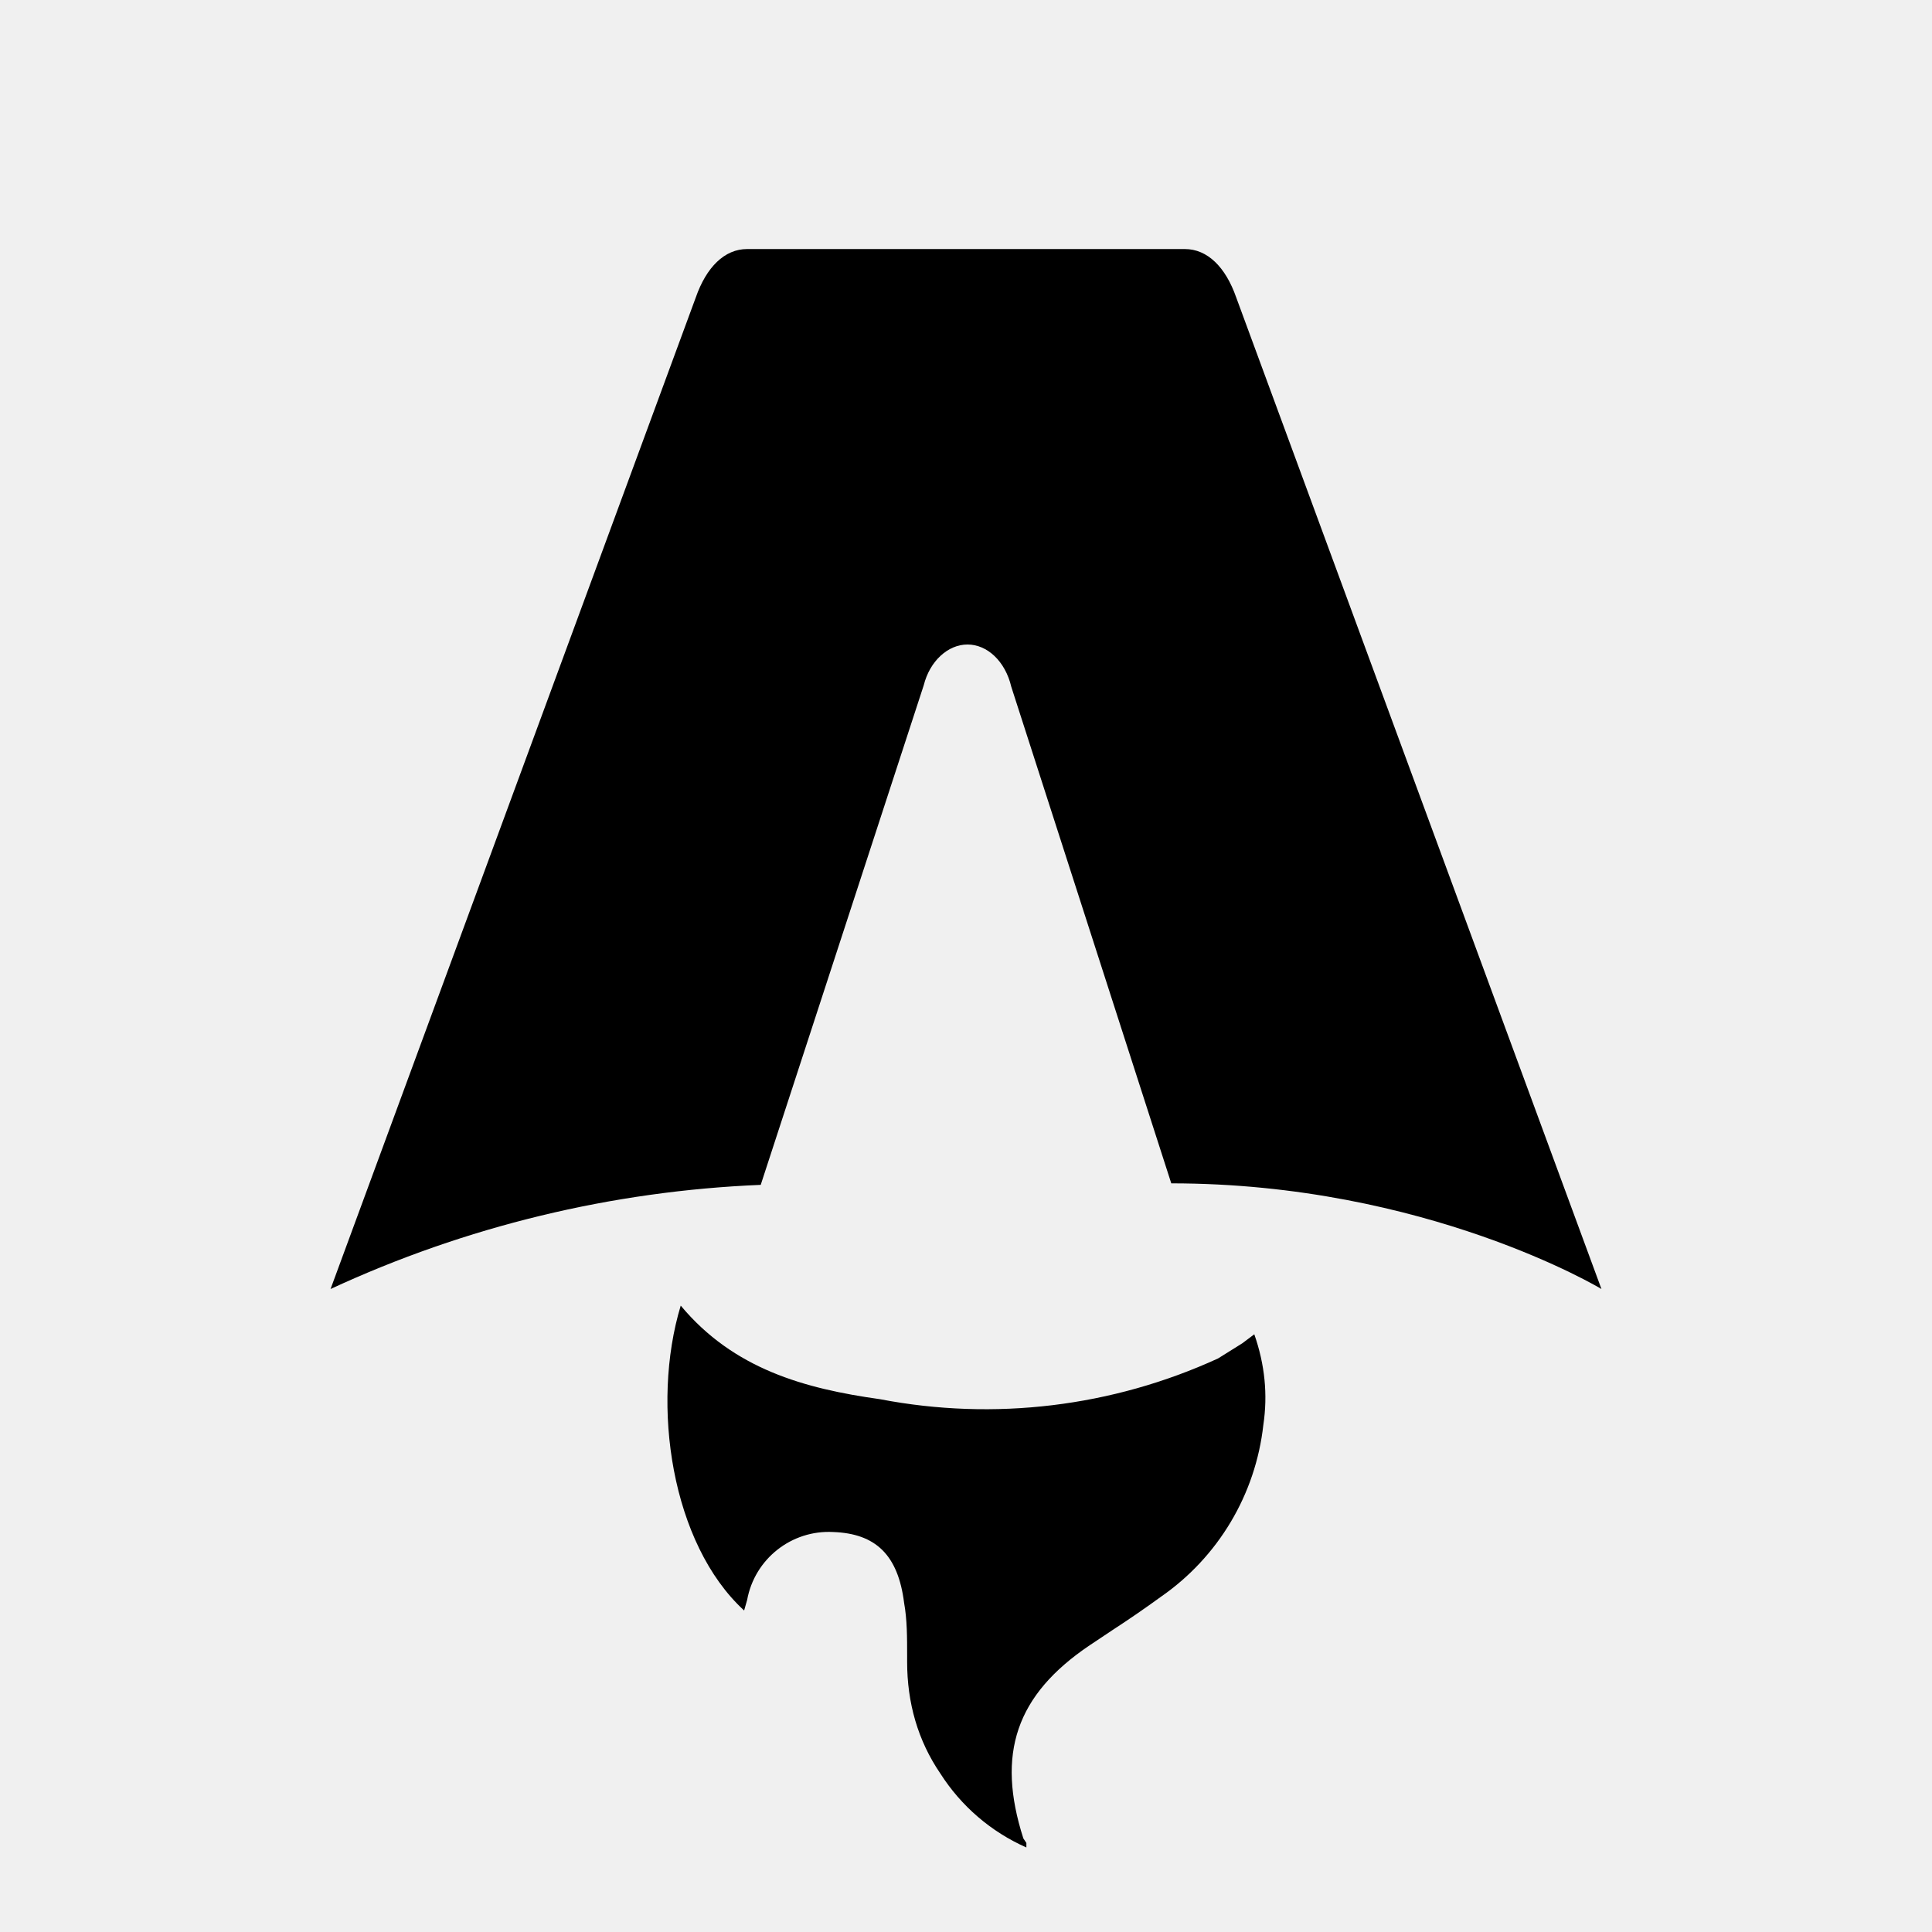
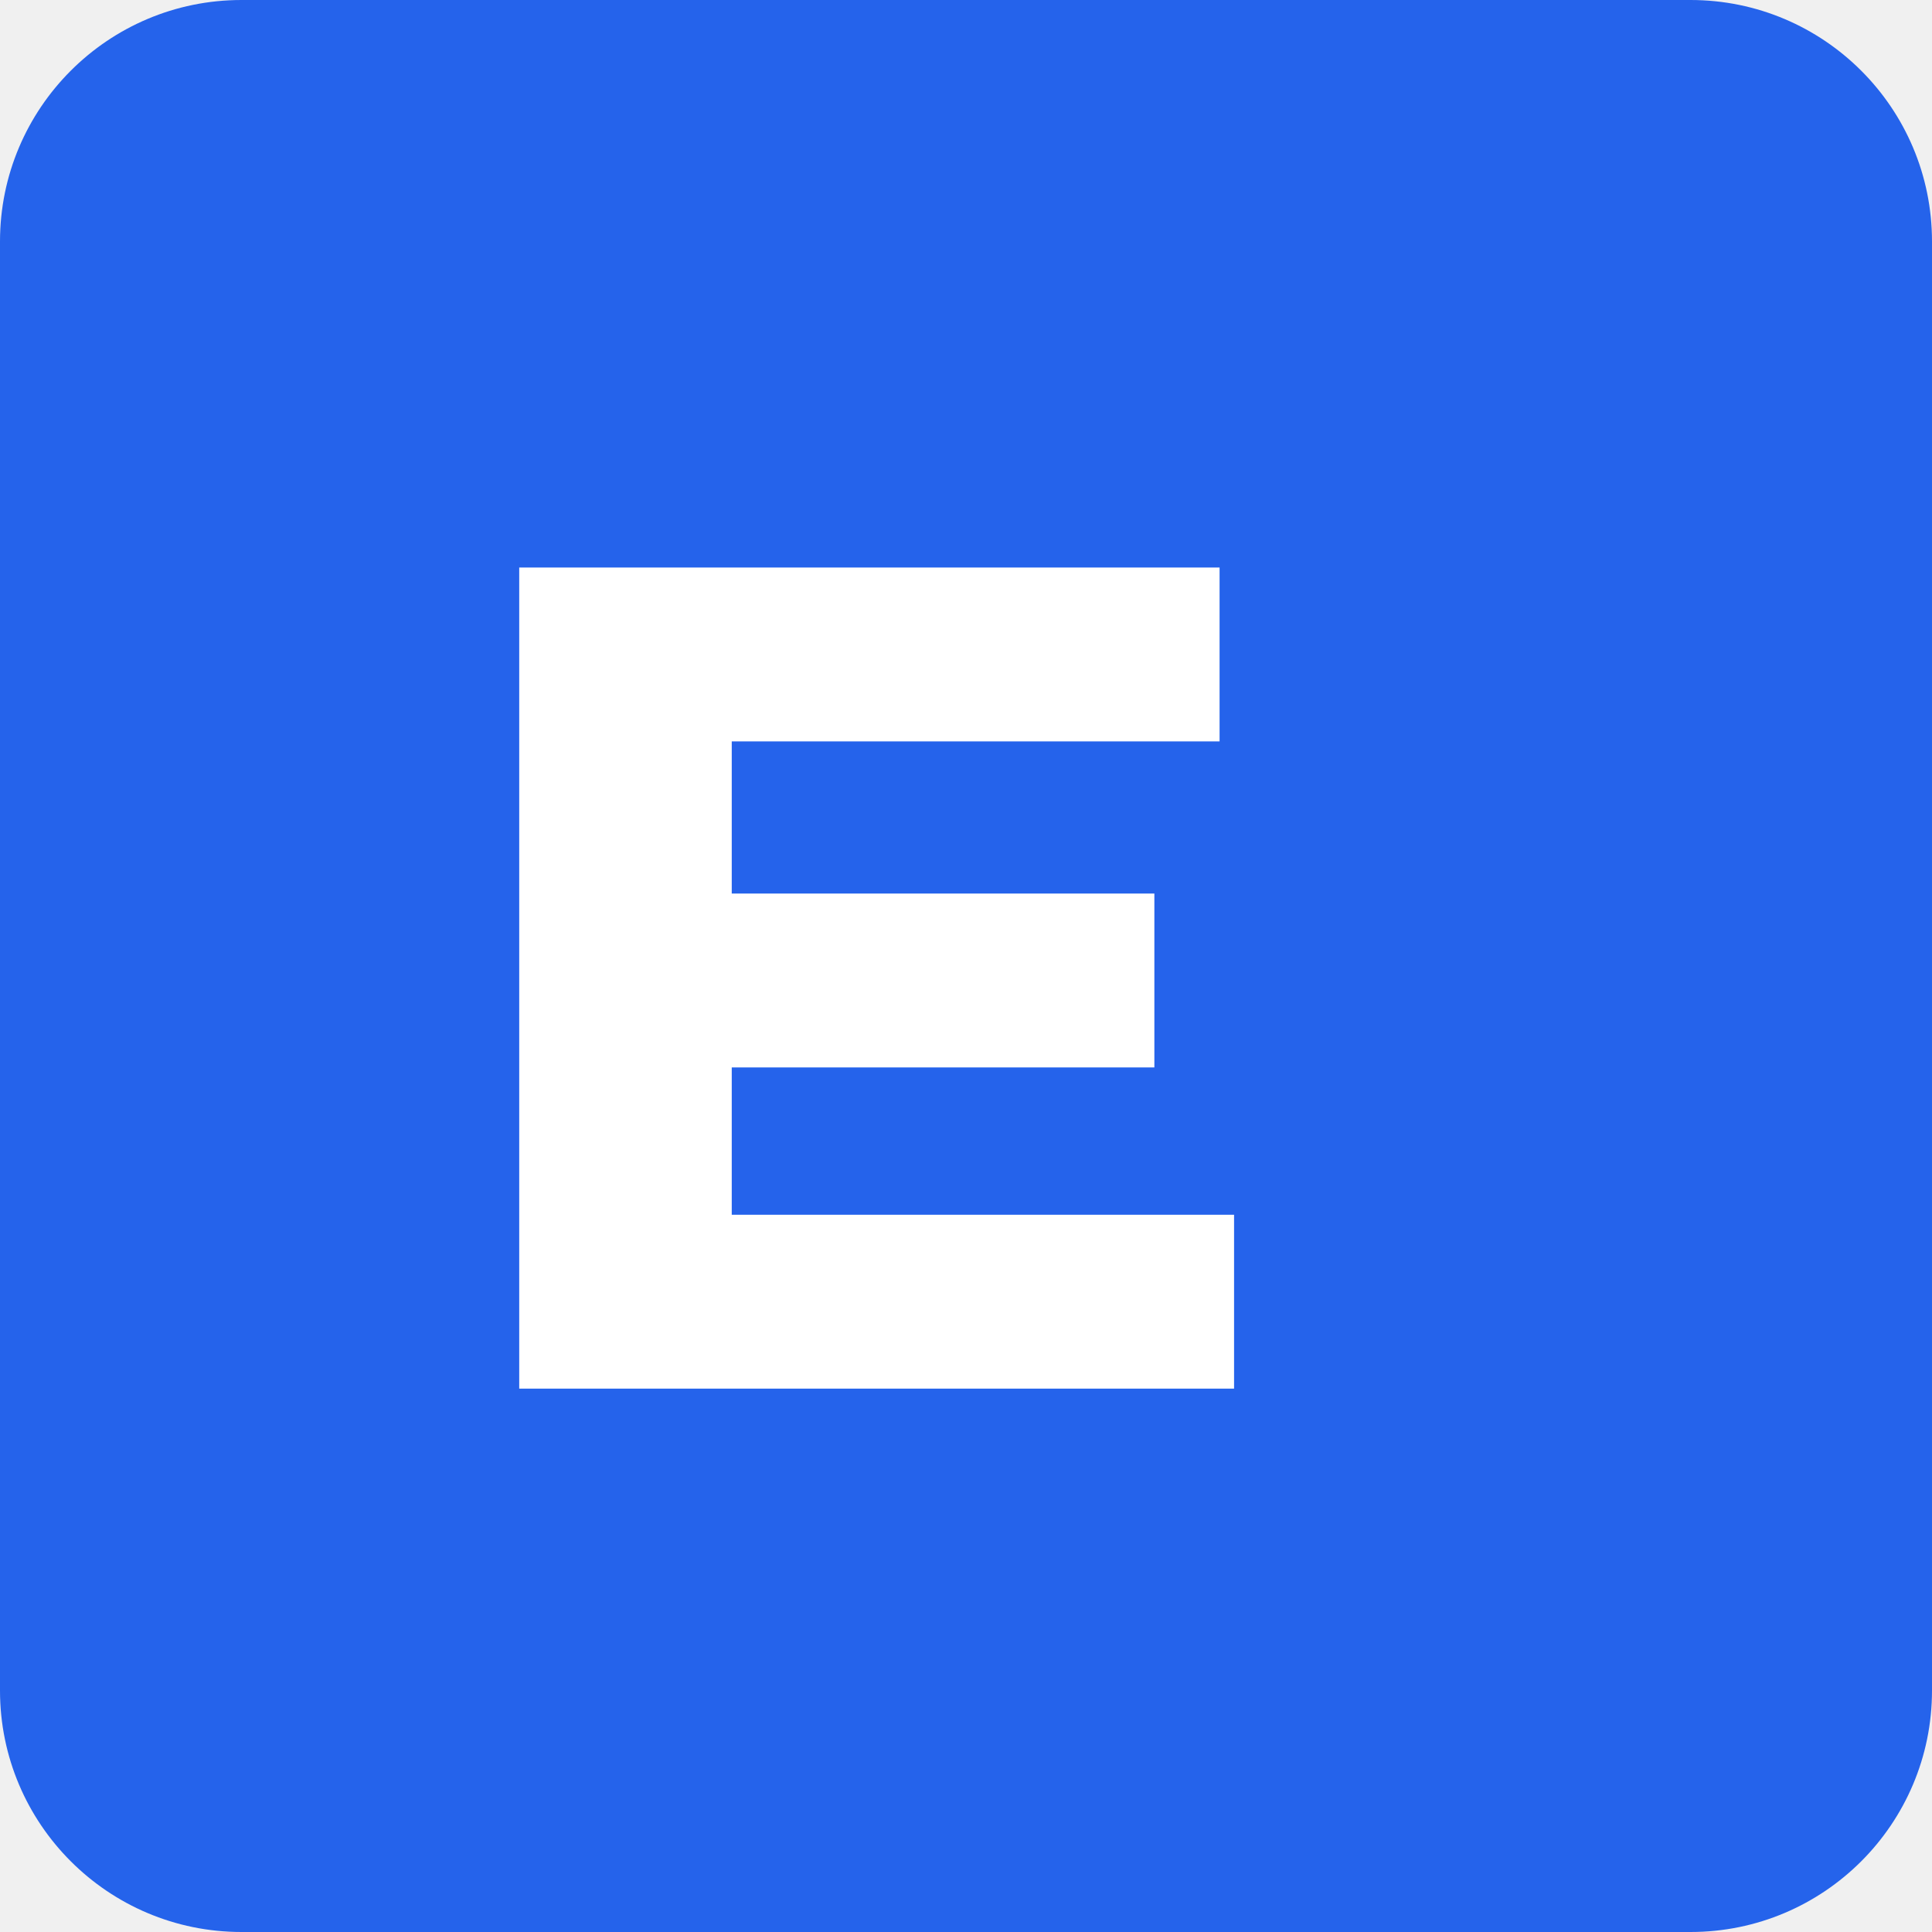
- <svg xmlns="http://www.w3.org/2000/svg" fill="none" viewBox="0 0 128 128">
-   <path d="M50.4 78.5a75.1 75.1 0 0 0-28.5 6.9l24.2-65.7c.7-2 1.9-3.2 3.4-3.2h29c1.5 0 2.7 1.2 3.4 3.2l24.2 65.7s-11.6-7-28.5-7L67 45.5c-.4-1.7-1.6-2.8-2.9-2.8-1.3 0-2.5 1.1-2.9 2.7L50.4 78.5Zm-1.1 28.2Zm-4.2-20.2c-2 6.6-.6 15.8 4.2 20.2a17.5 17.5 0 0 1 .2-.7 5.5 5.5 0 0 1 5.7-4.5c2.8.1 4.3 1.5 4.7 4.7.2 1.1.2 2.3.2 3.5v.4c0 2.7.7 5.2 2.2 7.4a13 13 0 0 0 5.7 4.9v-.3l-.2-.3c-1.8-5.6-.5-9.5 4.4-12.8l1.5-1a73 73 0 0 0 3.2-2.2 16 16 0 0 0 6.8-11.4c.3-2 .1-4-.6-6l-.8.6-1.6 1a37 37 0 0 1-22.4 2.7c-5-.7-9.7-2-13.2-6.2Z" />
-   <style>
-         path { fill: #000; }
-         @media (prefers-color-scheme: dark) {
-             path { fill: #FFF; }
-         }
-     </style>
+ <svg xmlns="http://www.w3.org/2000/svg" width="32" height="32" viewBox="0 0 32 32" fill="none">
+   <rect width="32" height="32" rx="4" fill="#2563EB" />
+   <path d="M8.6 23V9.4H20.2V12.28H12.12V14.8H19.12V17.68H12.12V20.12H20.44V23H8.6Z" fill="white" />
</svg>
